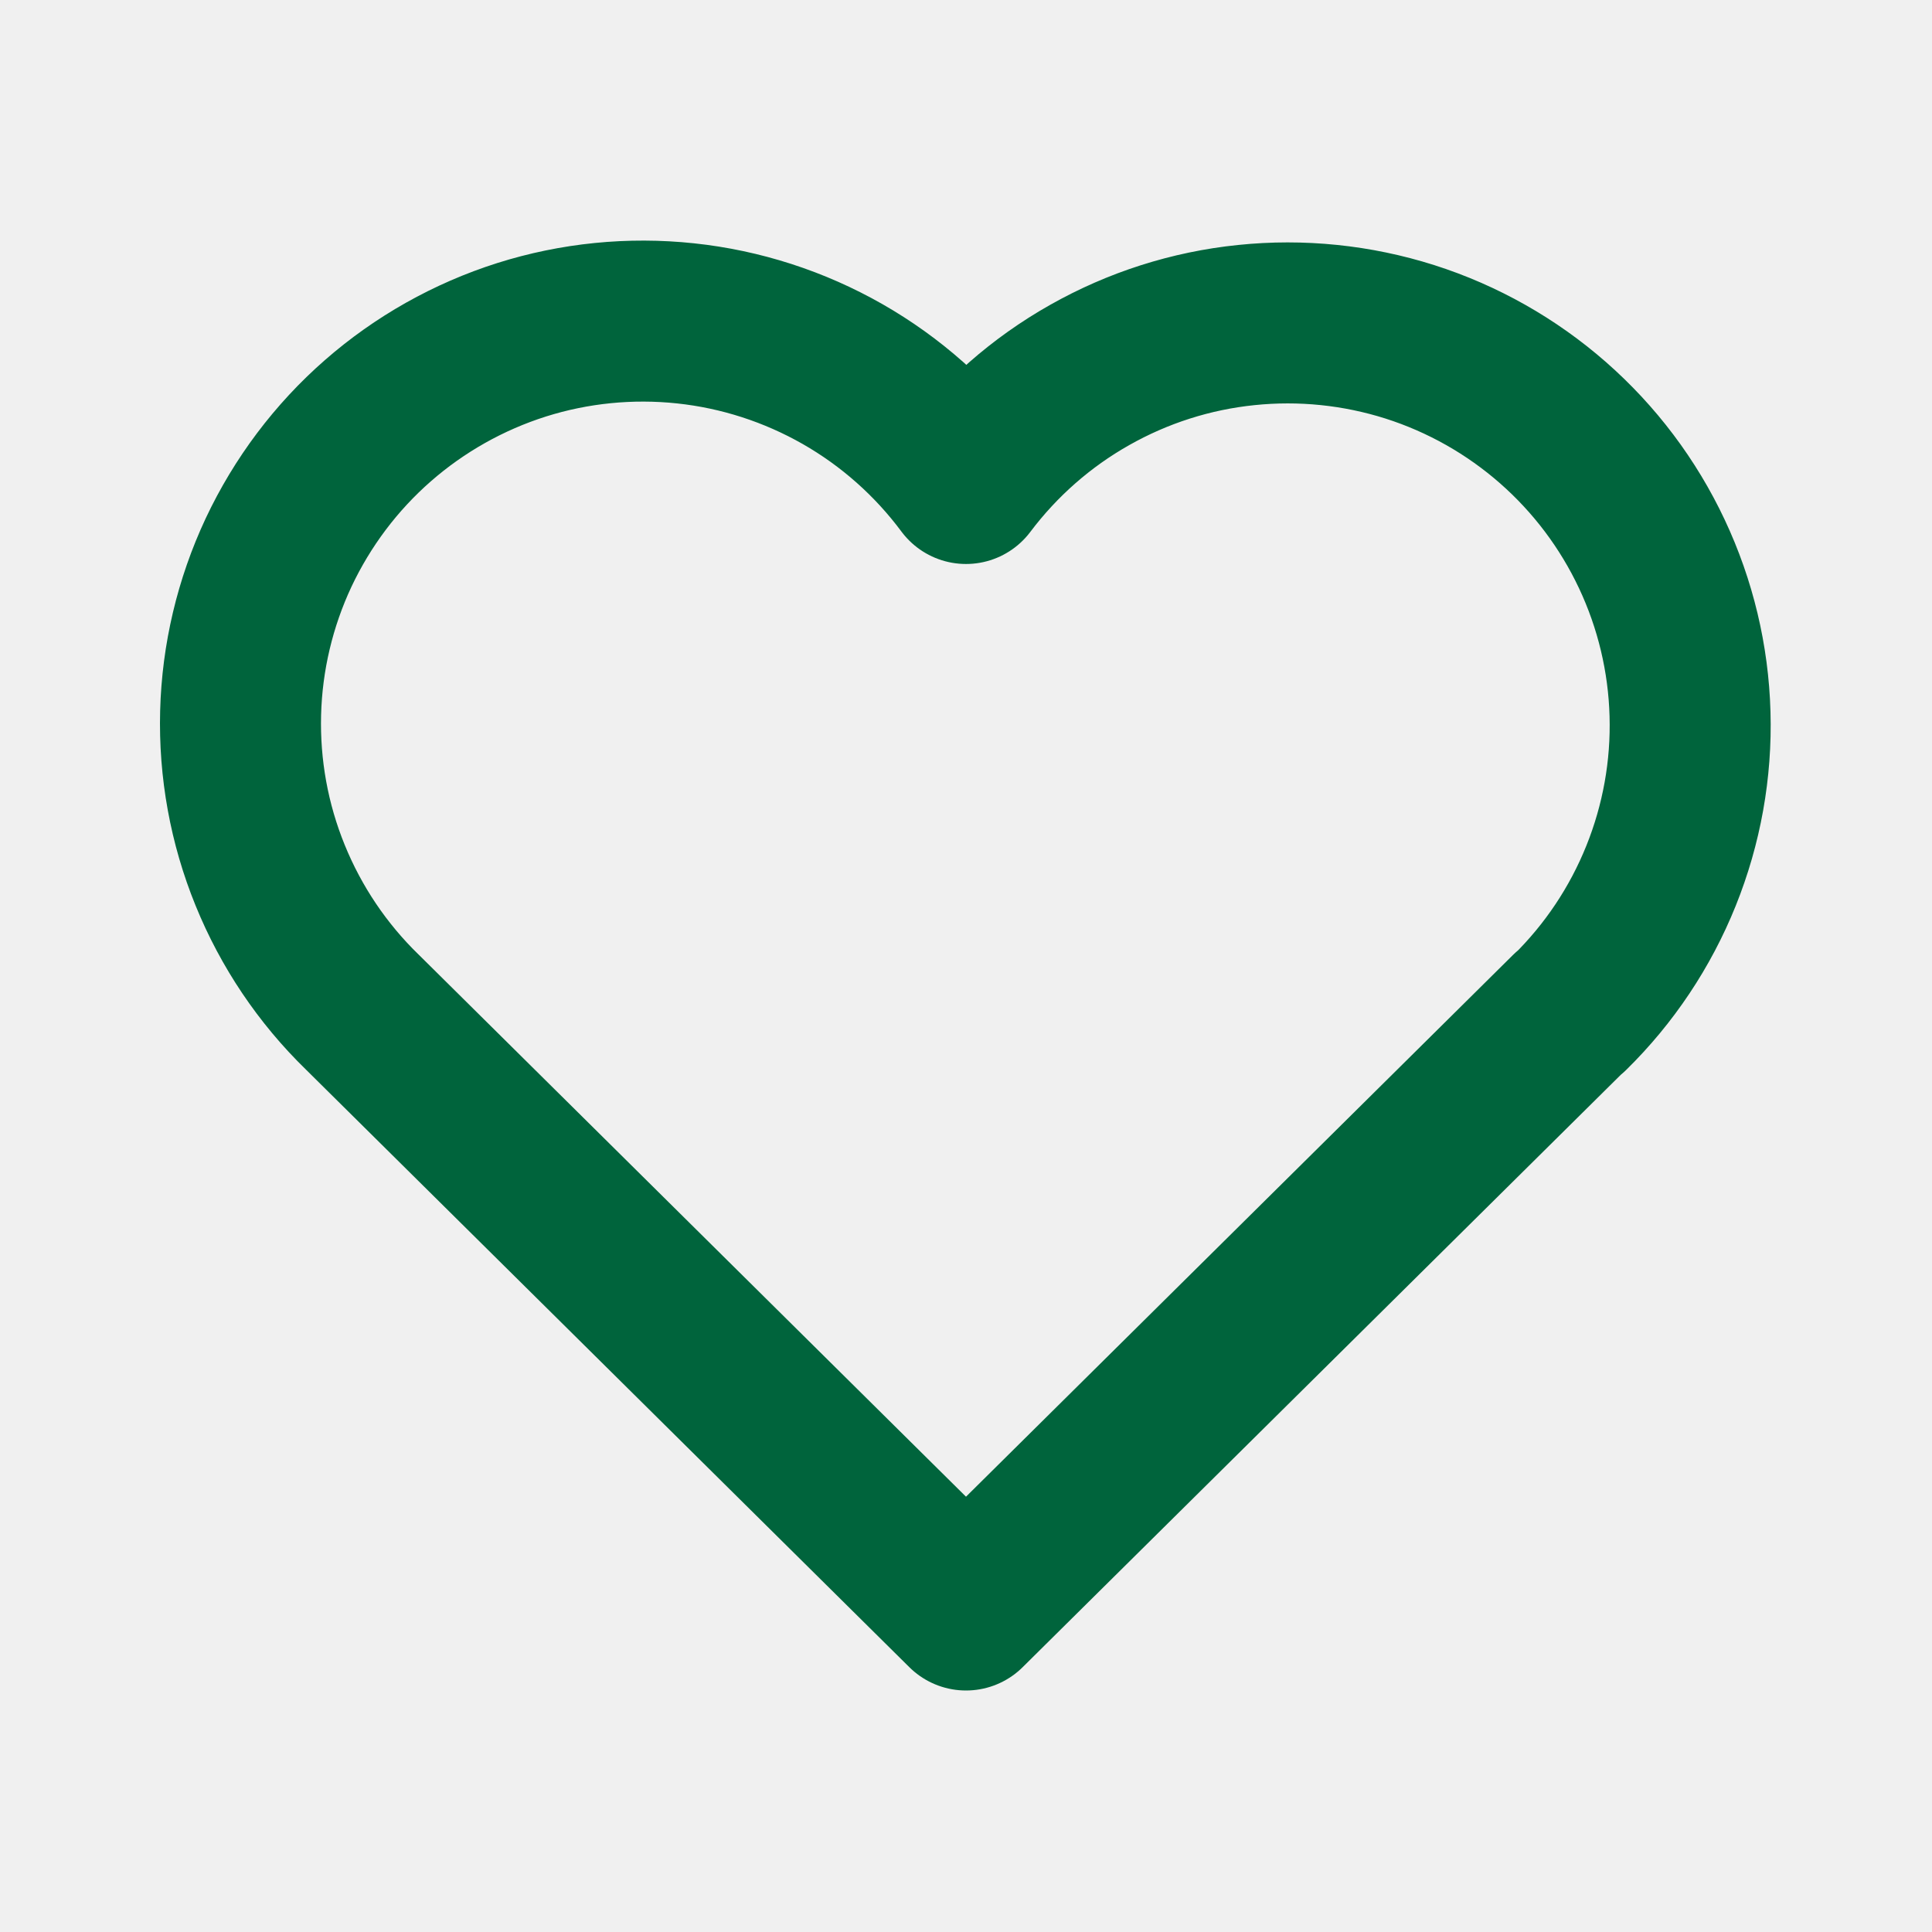
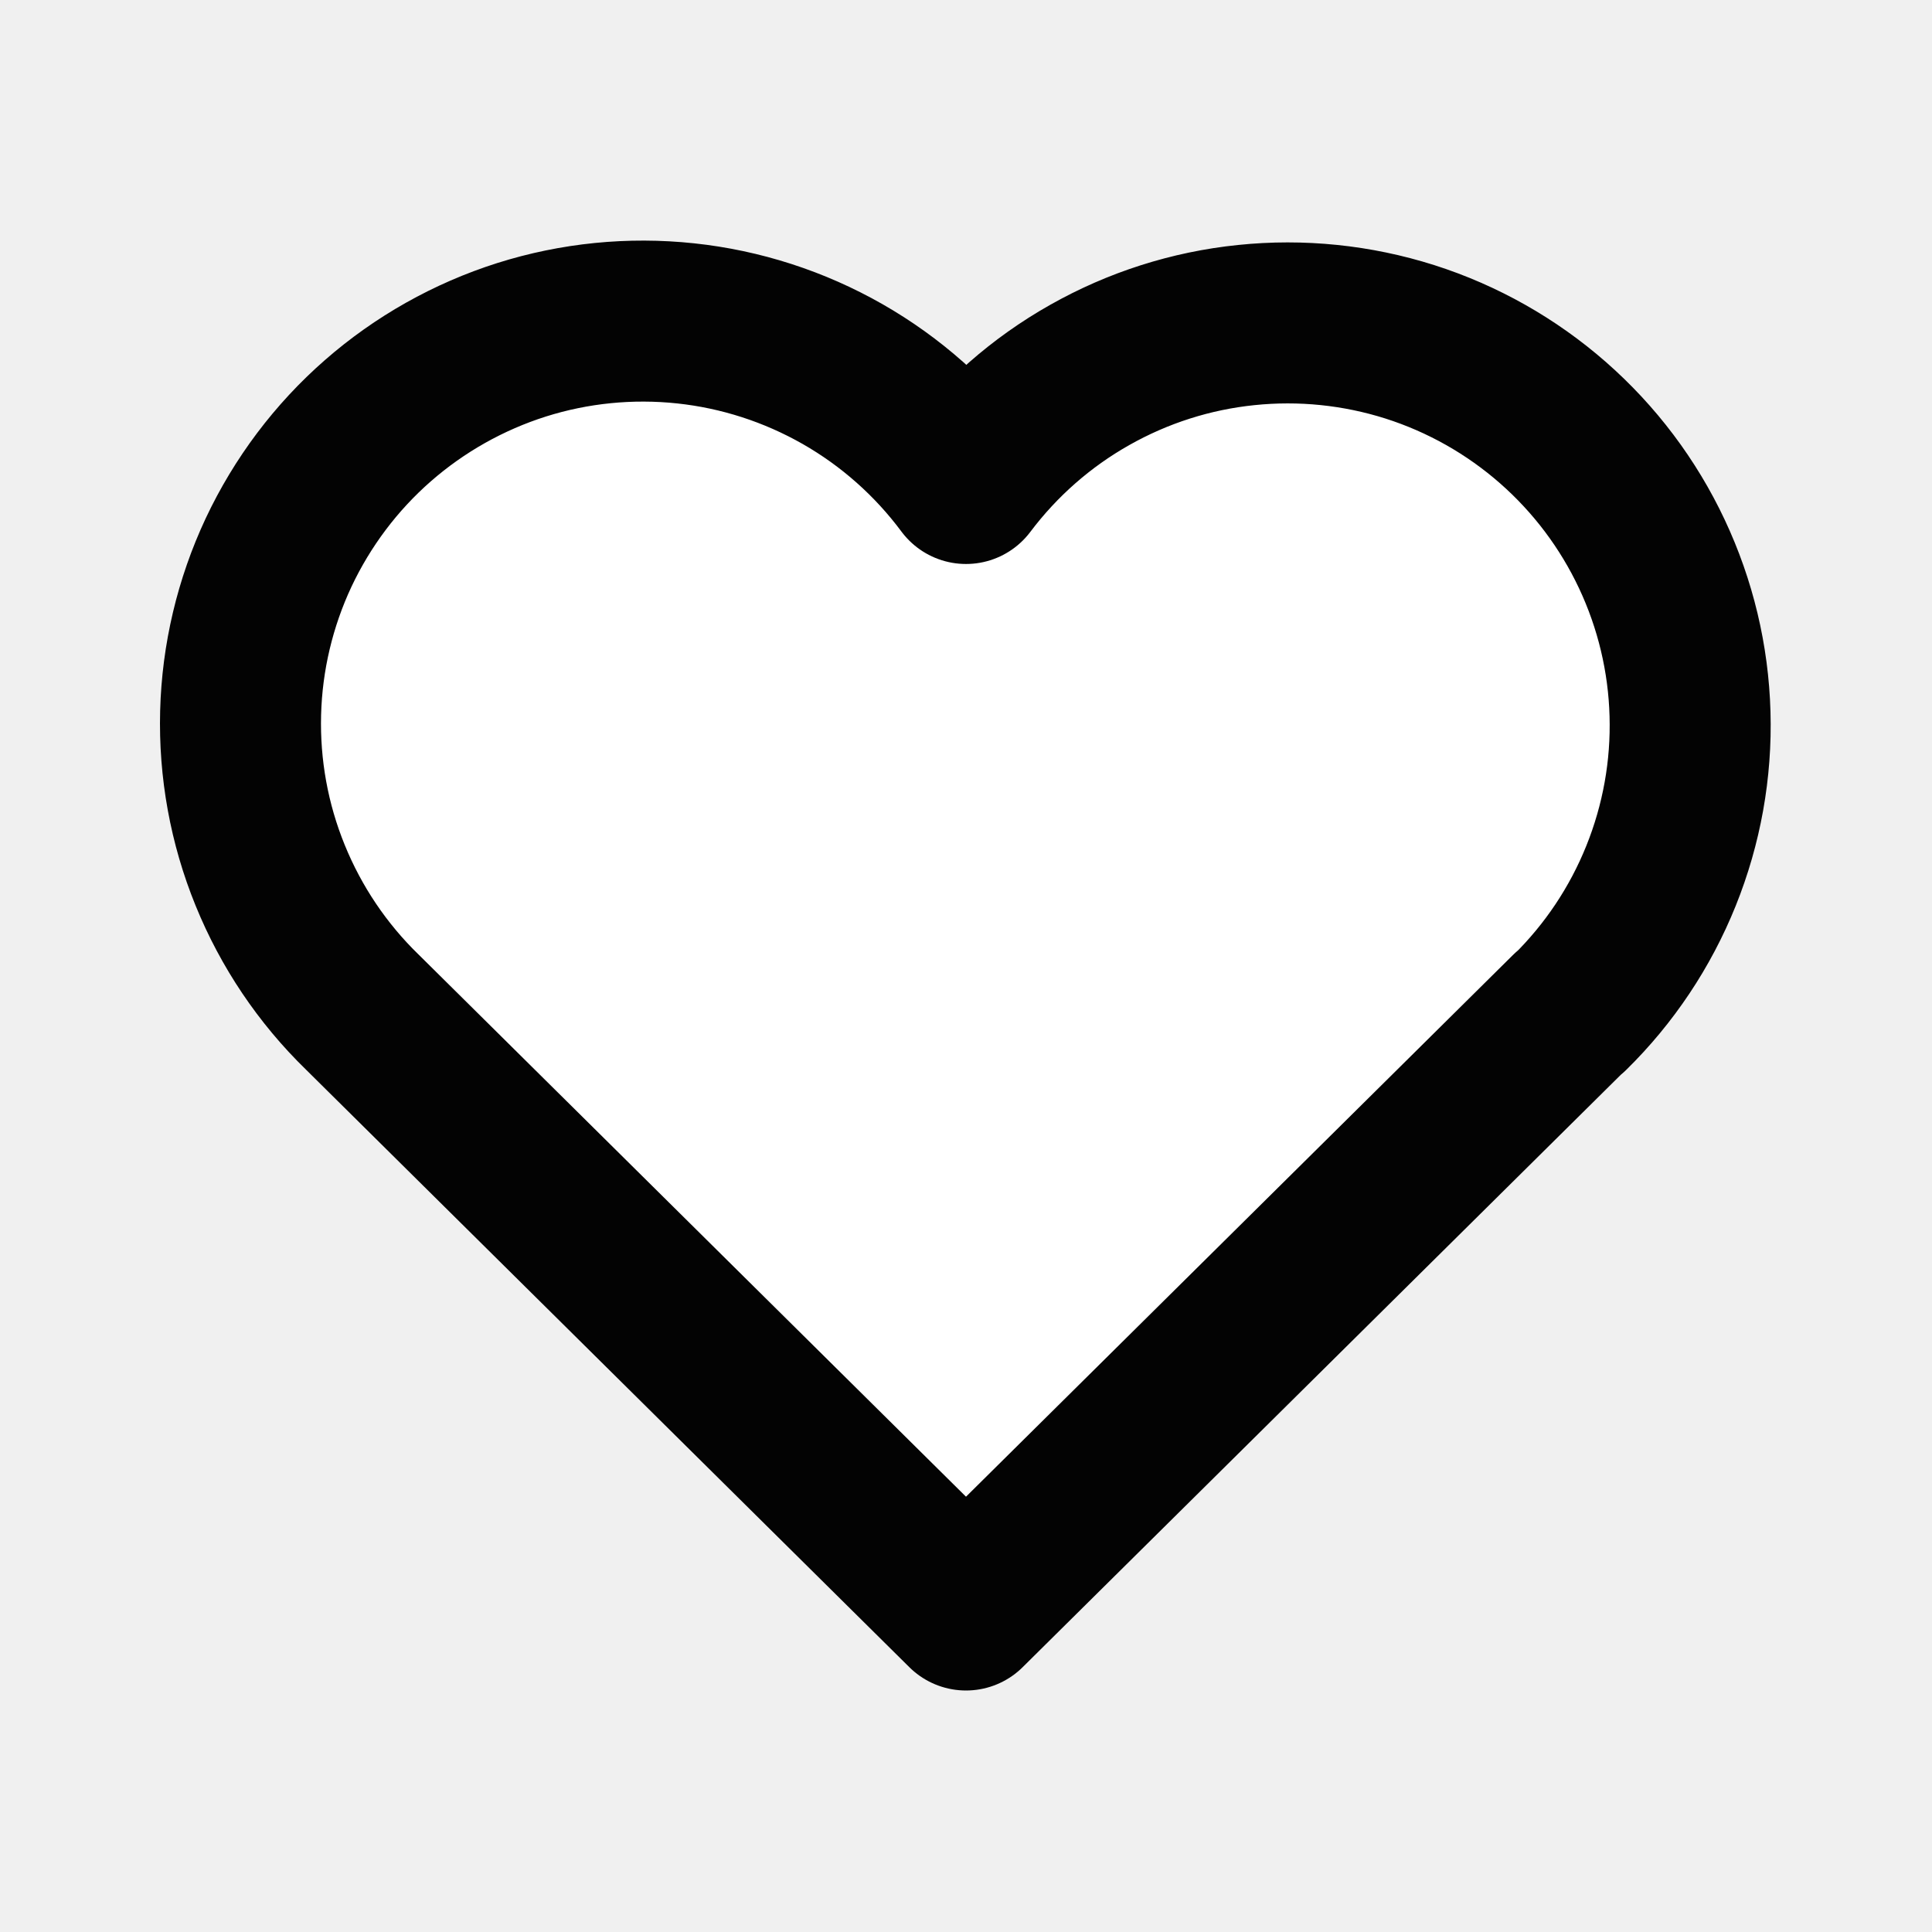
<svg xmlns="http://www.w3.org/2000/svg" width="24" height="24" viewBox="0 0 24 24" fill="none">
-   <path d="M19.5 12.572L12 20L4.5 12.572C4.005 12.091 3.616 11.512 3.356 10.873C3.095 10.233 2.971 9.547 2.989 8.857C3.007 8.167 3.168 7.488 3.461 6.863C3.755 6.239 4.174 5.681 4.693 5.227C5.213 4.772 5.821 4.43 6.479 4.221C7.137 4.013 7.831 3.944 8.517 4.017C9.204 4.09 9.867 4.305 10.467 4.647C11.066 4.989 11.588 5.452 12 6.006C12.414 5.456 12.936 4.997 13.535 4.659C14.134 4.32 14.796 4.108 15.481 4.038C16.165 3.967 16.857 4.038 17.513 4.246C18.169 4.455 18.774 4.797 19.291 5.25C19.809 5.704 20.227 6.259 20.52 6.882C20.813 7.504 20.975 8.181 20.994 8.869C21.014 9.557 20.891 10.241 20.634 10.879C20.377 11.518 19.991 12.096 19.5 12.578" stroke="#00643C" stroke-width="2" stroke-linecap="round" stroke-linejoin="round" />
+   <path d="M19.5 12.572L12 20L4.5 12.572C4.005 12.091 3.616 11.512 3.356 10.873C3.095 10.233 2.971 9.547 2.989 8.857C3.007 8.167 3.168 7.488 3.461 6.863C3.755 6.239 4.174 5.681 4.693 5.227C5.213 4.772 5.821 4.43 6.479 4.221C7.137 4.013 7.831 3.944 8.517 4.017C9.204 4.09 9.867 4.305 10.467 4.647C11.066 4.989 11.588 5.452 12 6.006C12.414 5.456 12.936 4.997 13.535 4.659C14.134 4.32 14.796 4.108 15.481 4.038C16.165 3.967 16.857 4.038 17.513 4.246C18.169 4.455 18.774 4.797 19.291 5.25C19.809 5.704 20.227 6.259 20.52 6.882C20.813 7.504 20.975 8.181 20.994 8.869C21.014 9.557 20.891 10.241 20.634 10.879C20.377 11.518 19.991 12.096 19.5 12.578" stroke="#030303" stroke-width="2" stroke-linecap="round" stroke-linejoin="round" fill="#ffffff" />
</svg>
